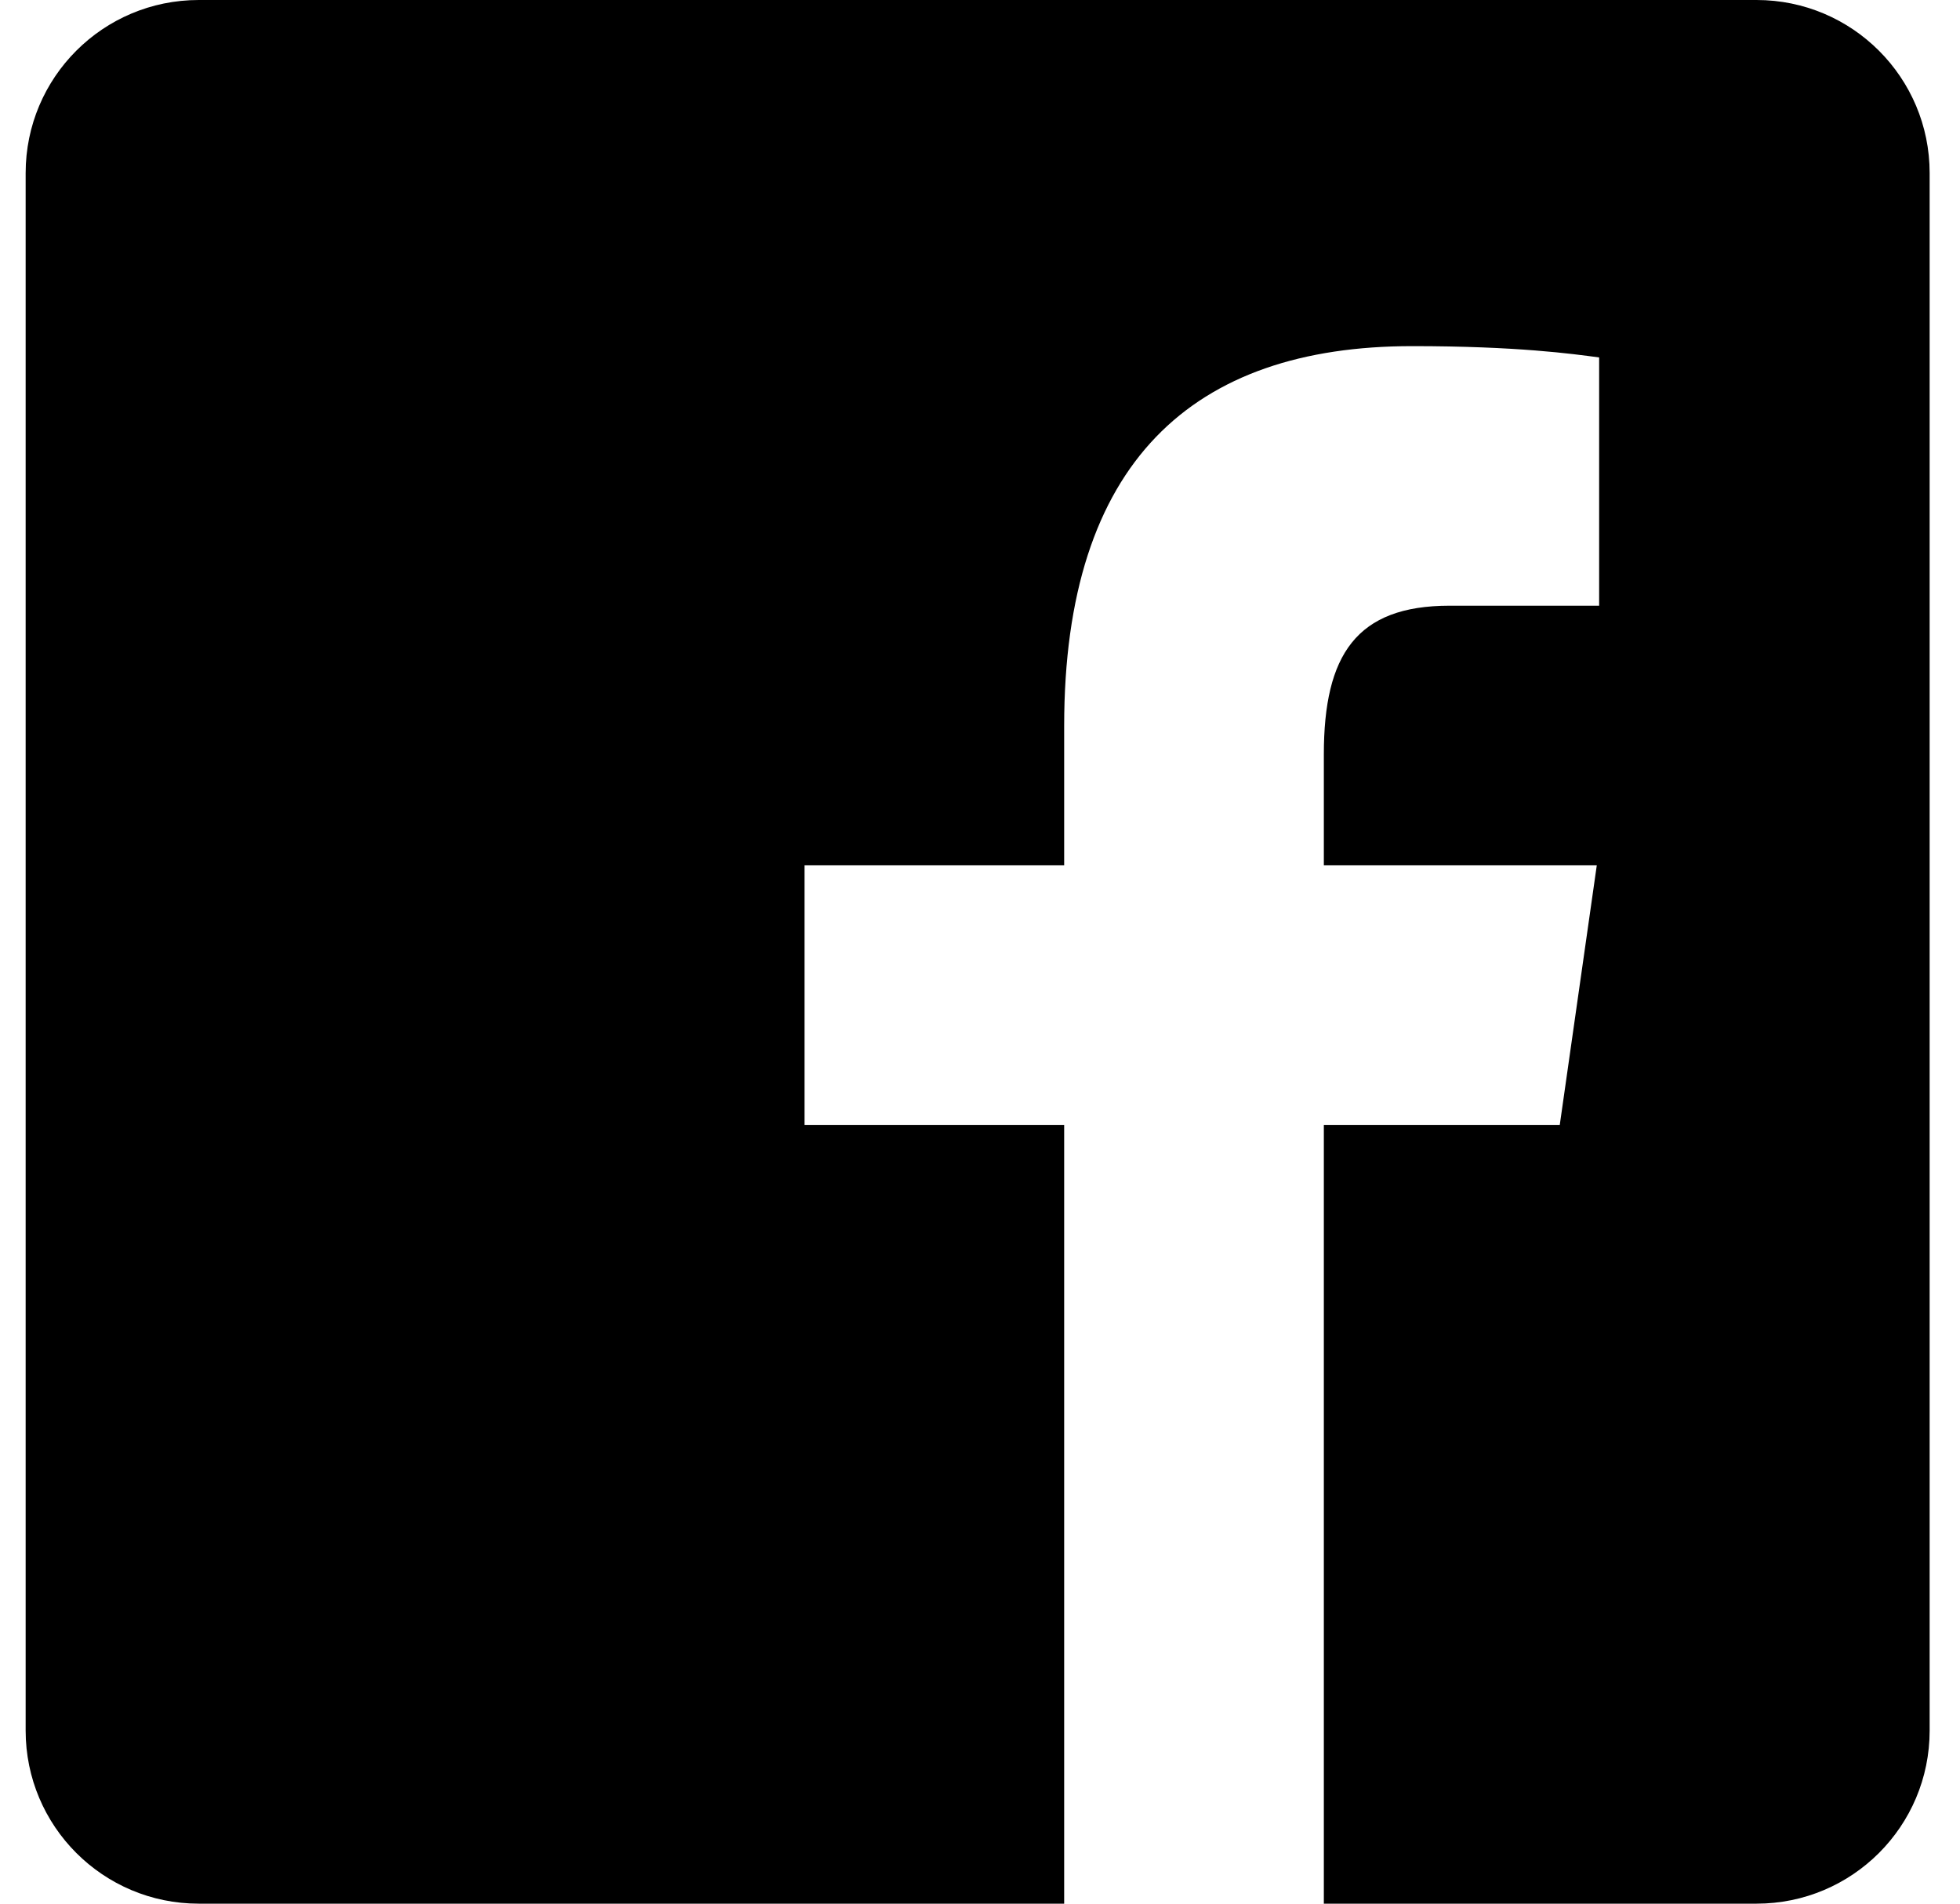
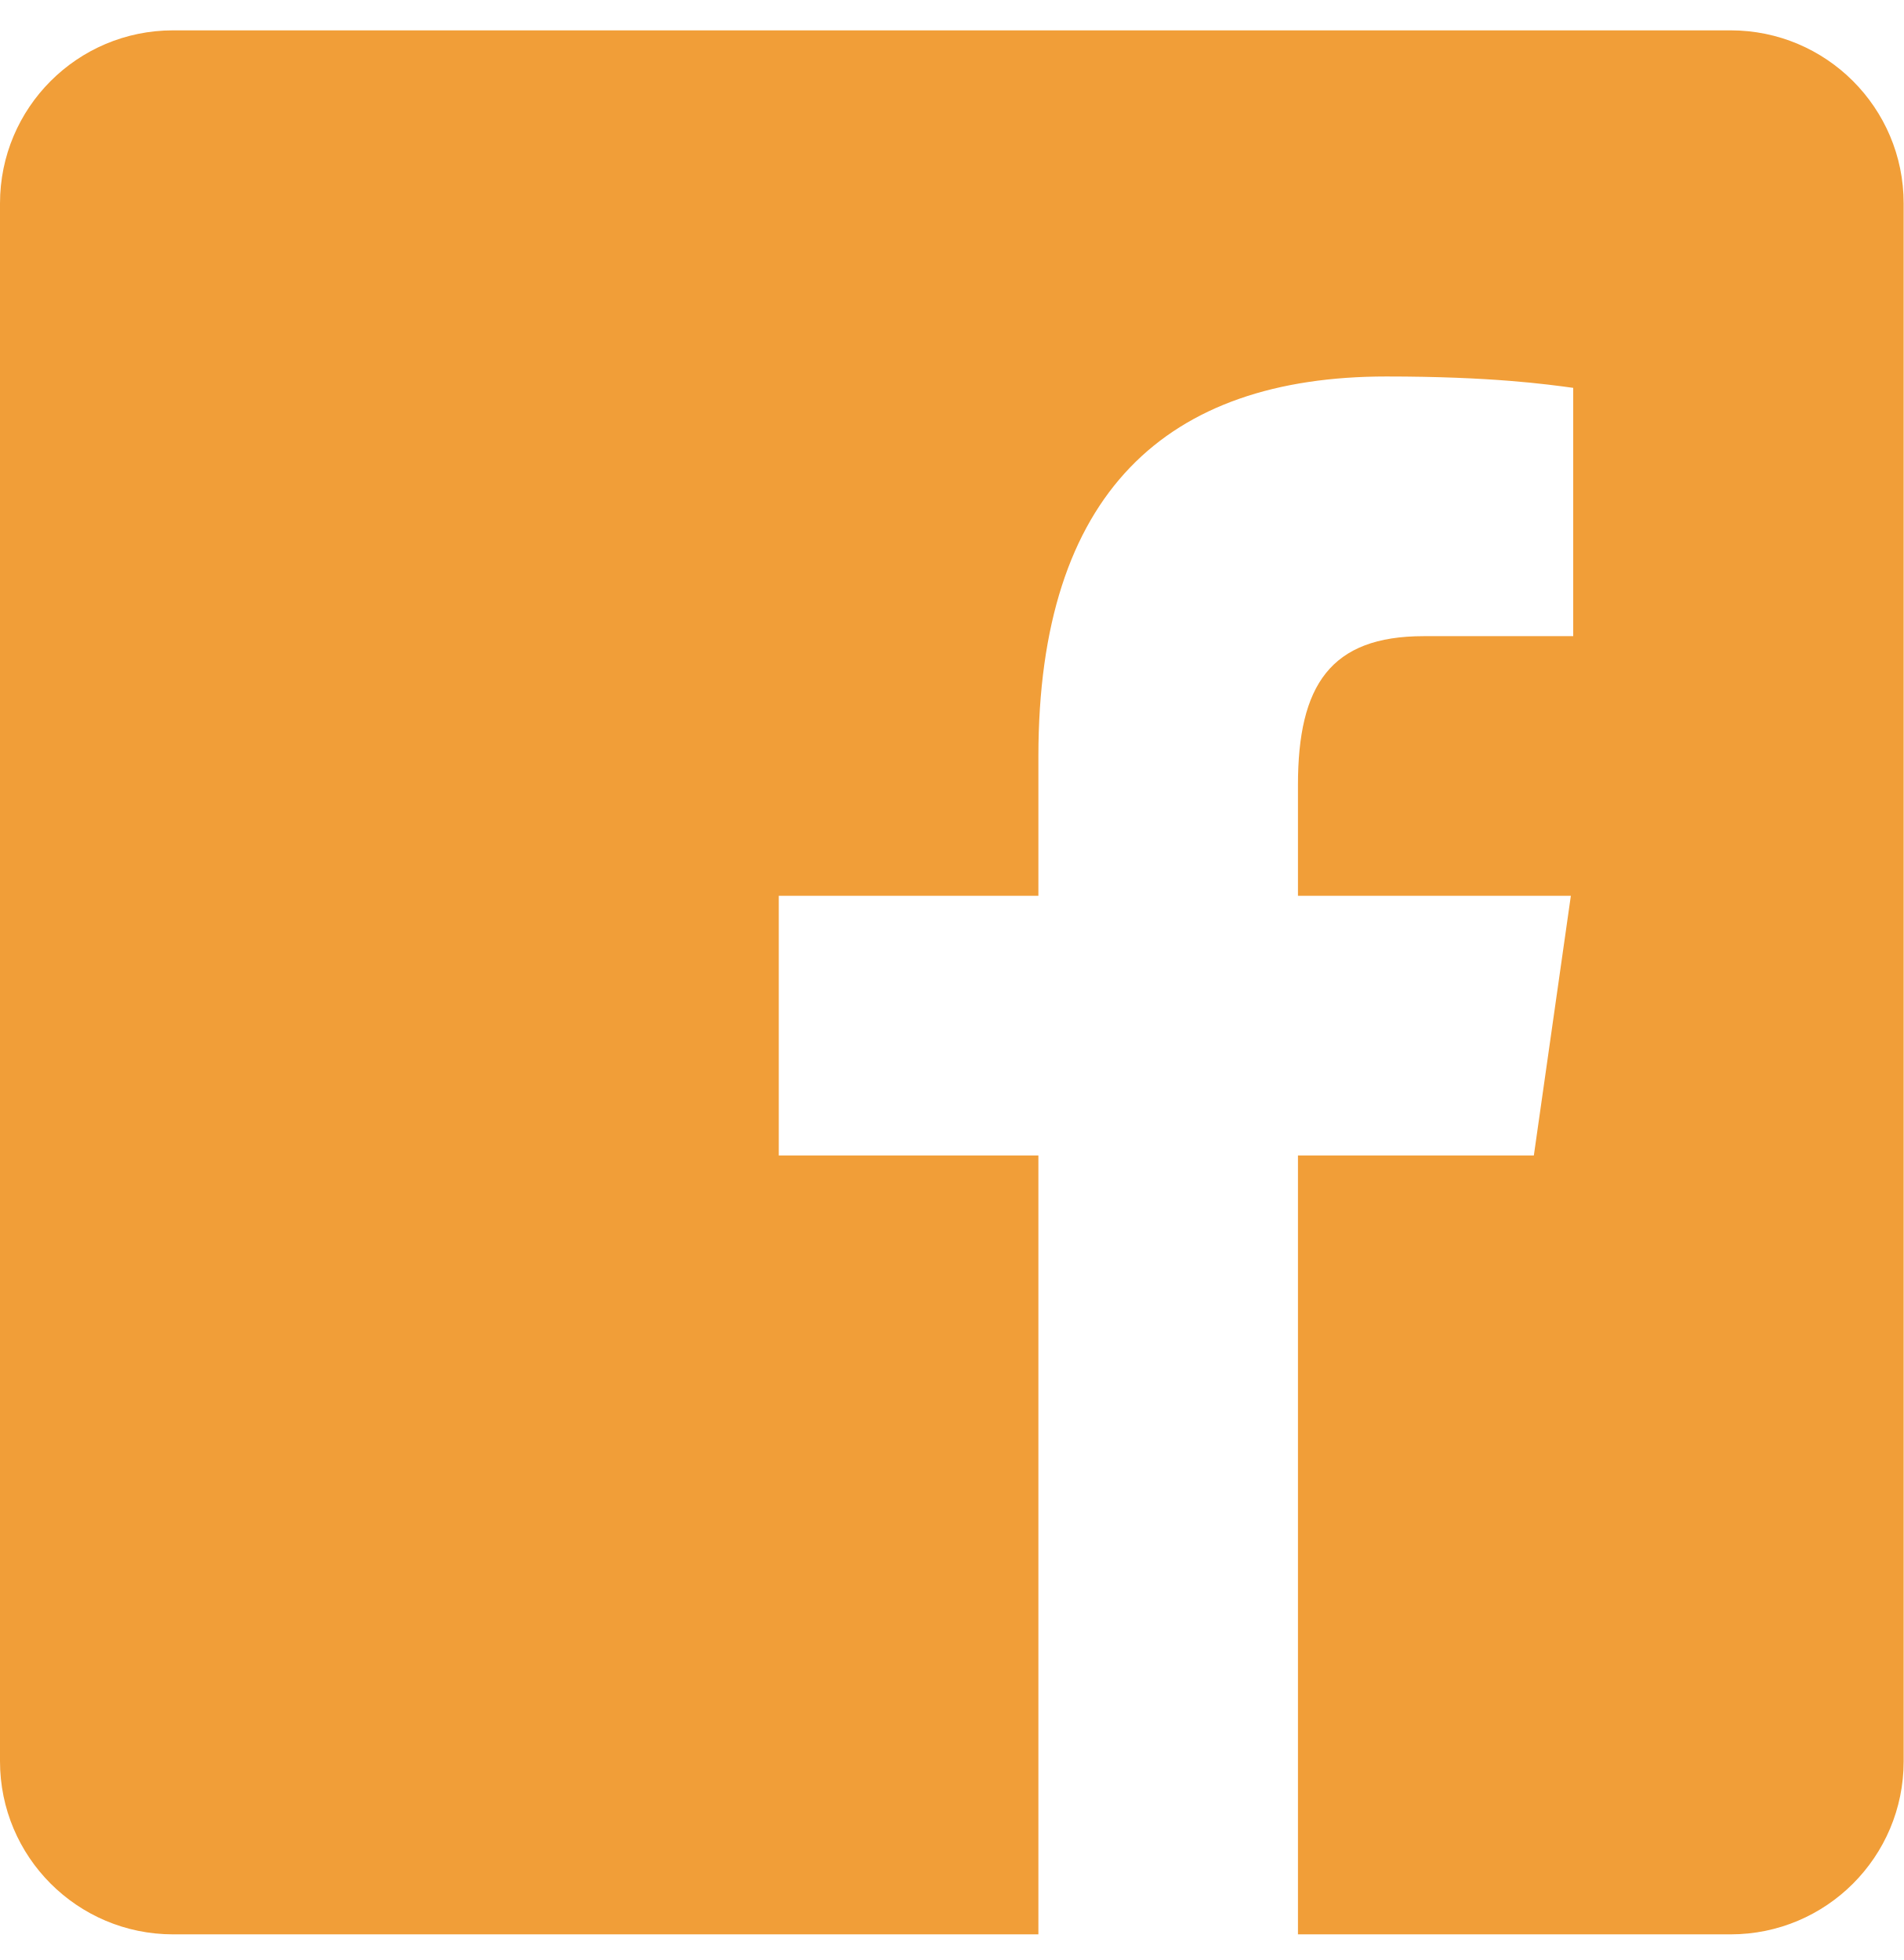
- <svg xmlns="http://www.w3.org/2000/svg" width="35" height="34" viewBox="0 0 35 34" fill="none">
-   <path d="M31.367 0H3.549C1.841 0 0.458 1.383 0.458 3.091V30.909C0.458 32.617 1.841 34 3.549 34H19.003V20.091H14.367V15.455H19.003V12.965C19.003 8.251 21.3 6.182 25.218 6.182C27.094 6.182 28.086 6.321 28.556 6.384V10.818H25.884C24.221 10.818 23.64 11.696 23.64 13.473V15.455H28.514L27.853 20.091H23.64V34H31.367C33.075 34 34.458 32.617 34.458 30.909V3.091C34.458 1.383 33.073 0 31.367 0Z" fill="black" />
+ <svg xmlns="http://www.w3.org/2000/svg" width="34" height="35" viewBox="0 0 34 35" fill="none">
+   <path d="M30.909 0.542H3.091C1.383 0.542 0 1.925 0 3.632V31.451C0 33.158 1.383 34.542 3.091 34.542H18.546V20.633H13.909V15.996H18.546V13.506C18.546 8.793 20.842 6.723 24.76 6.723C26.636 6.723 27.628 6.862 28.098 6.926V11.36H25.426C23.763 11.36 23.182 12.238 23.182 14.015V15.996H28.056L27.395 20.633H23.182V34.542H30.909C32.617 34.542 34 33.158 34 31.451V3.632C34 1.925 32.615 0.542 30.909 0.542Z" fill="#F19E38" />
</svg>
